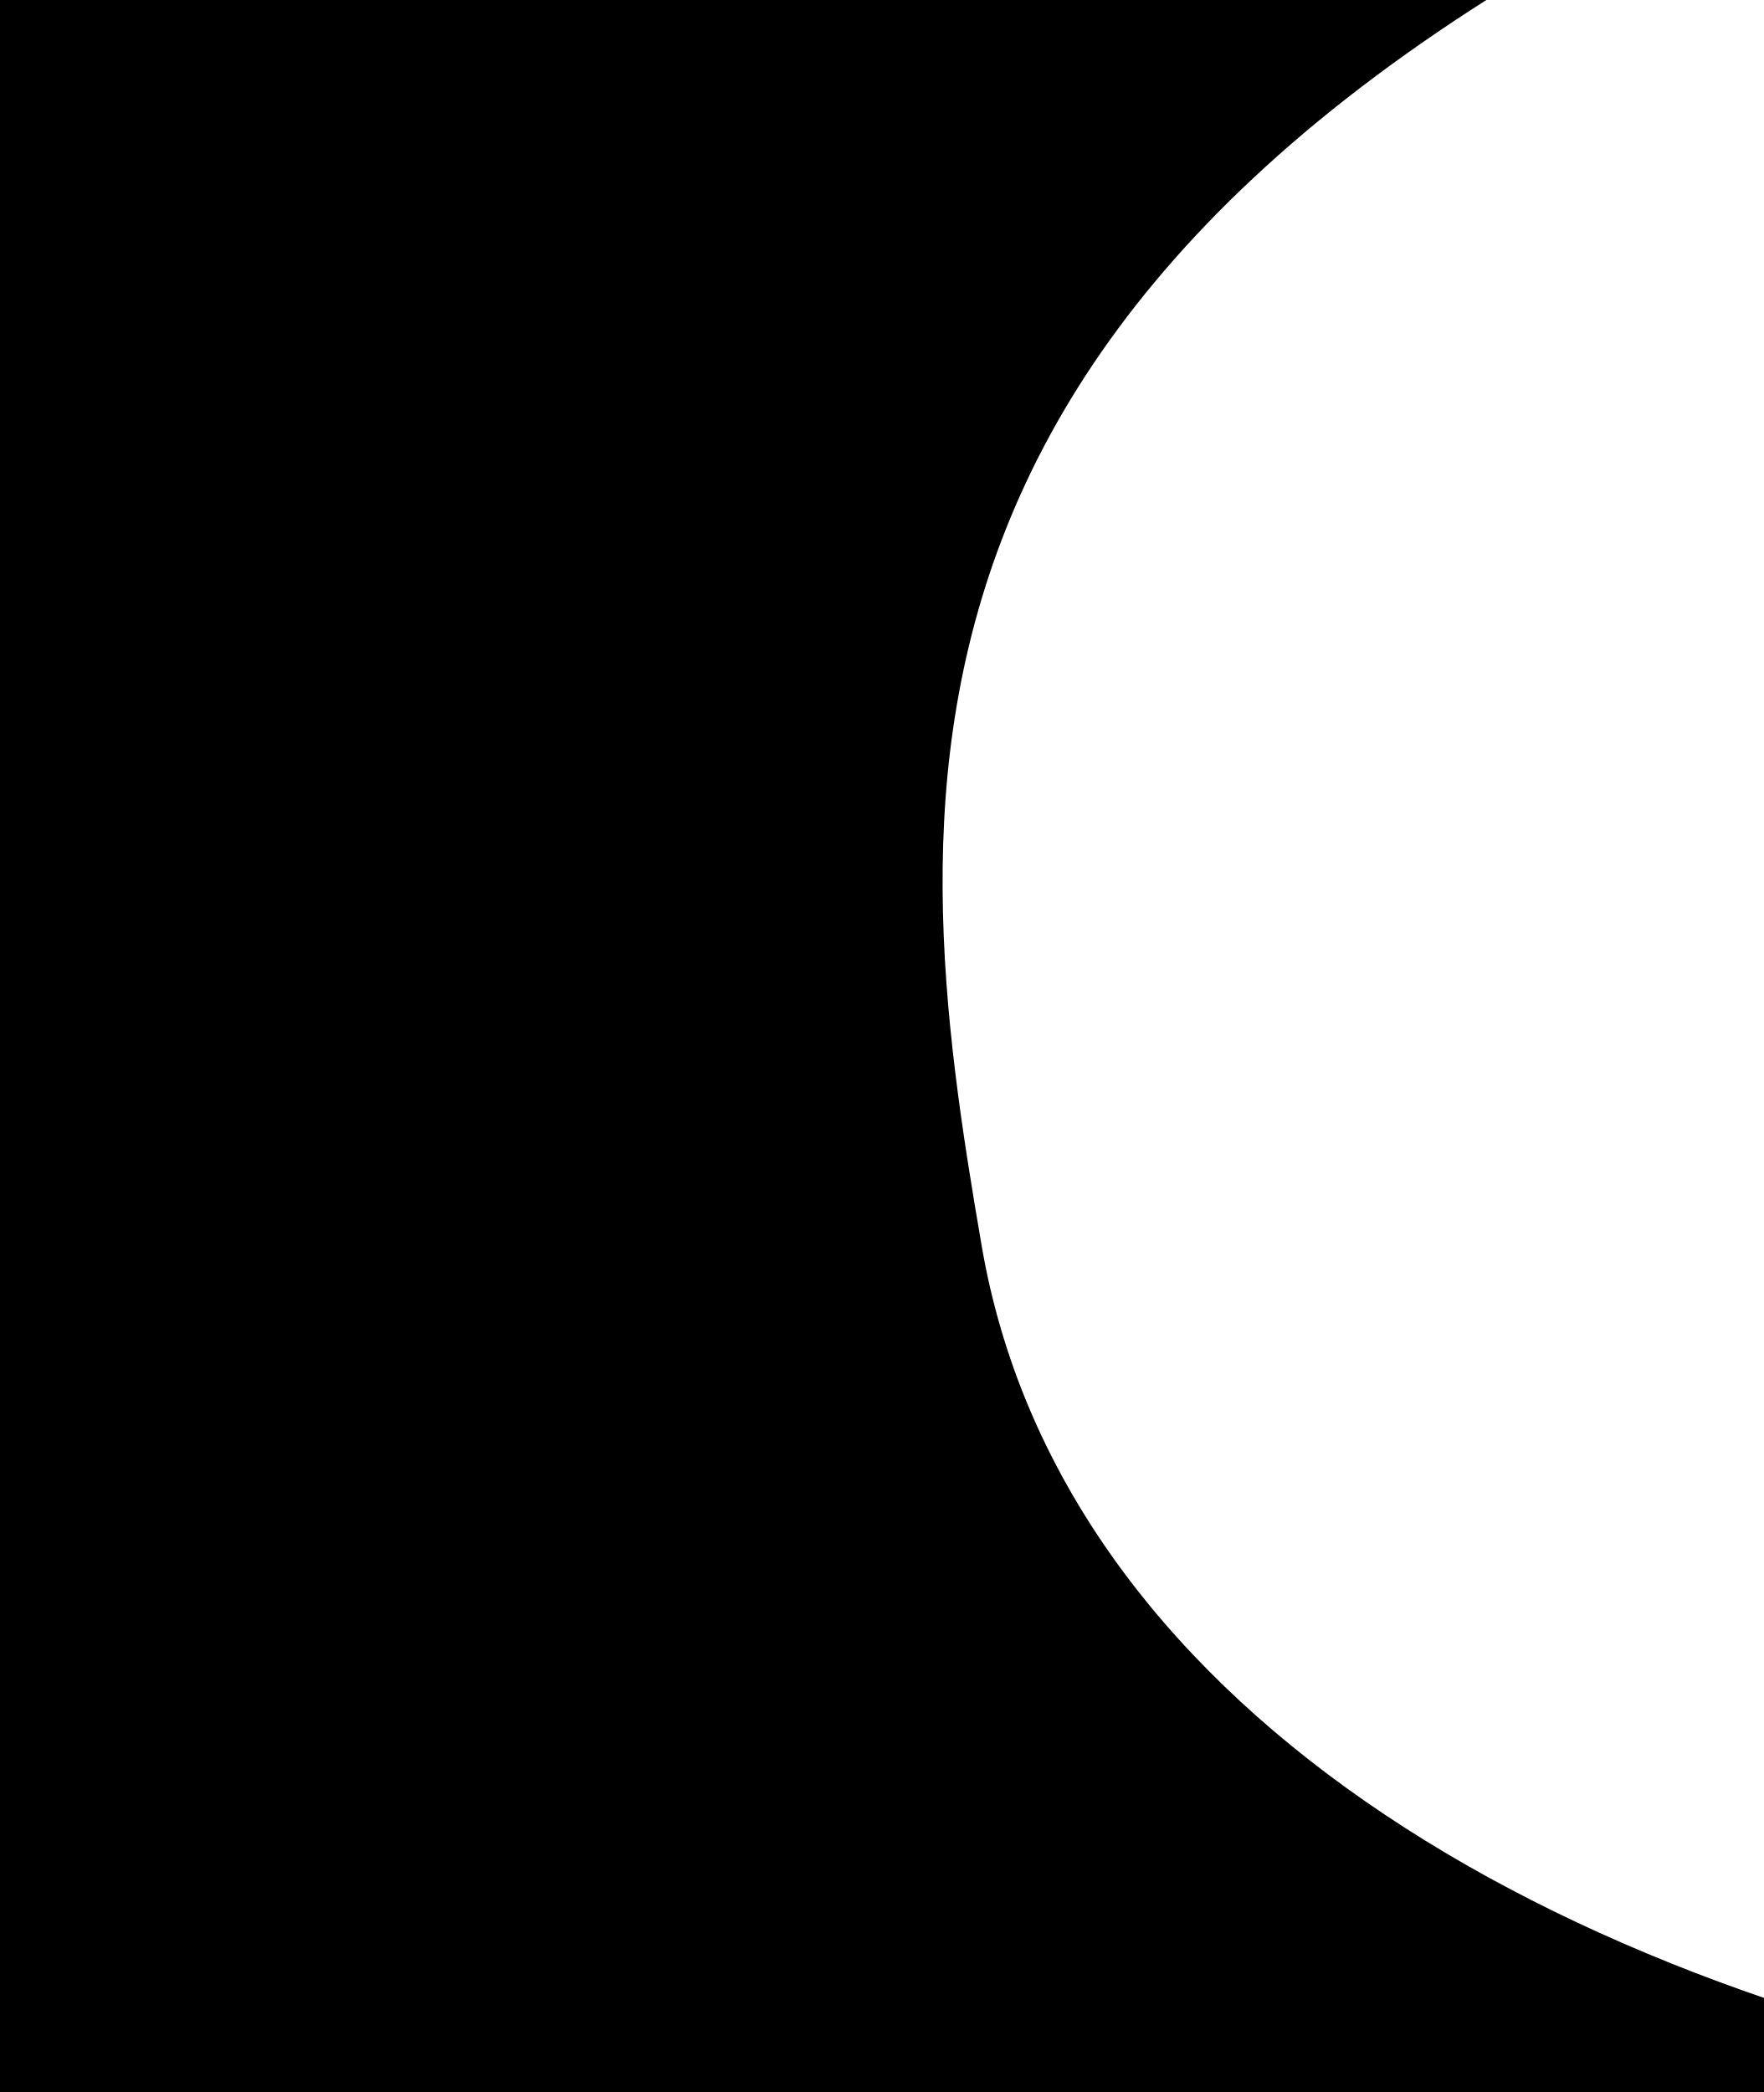
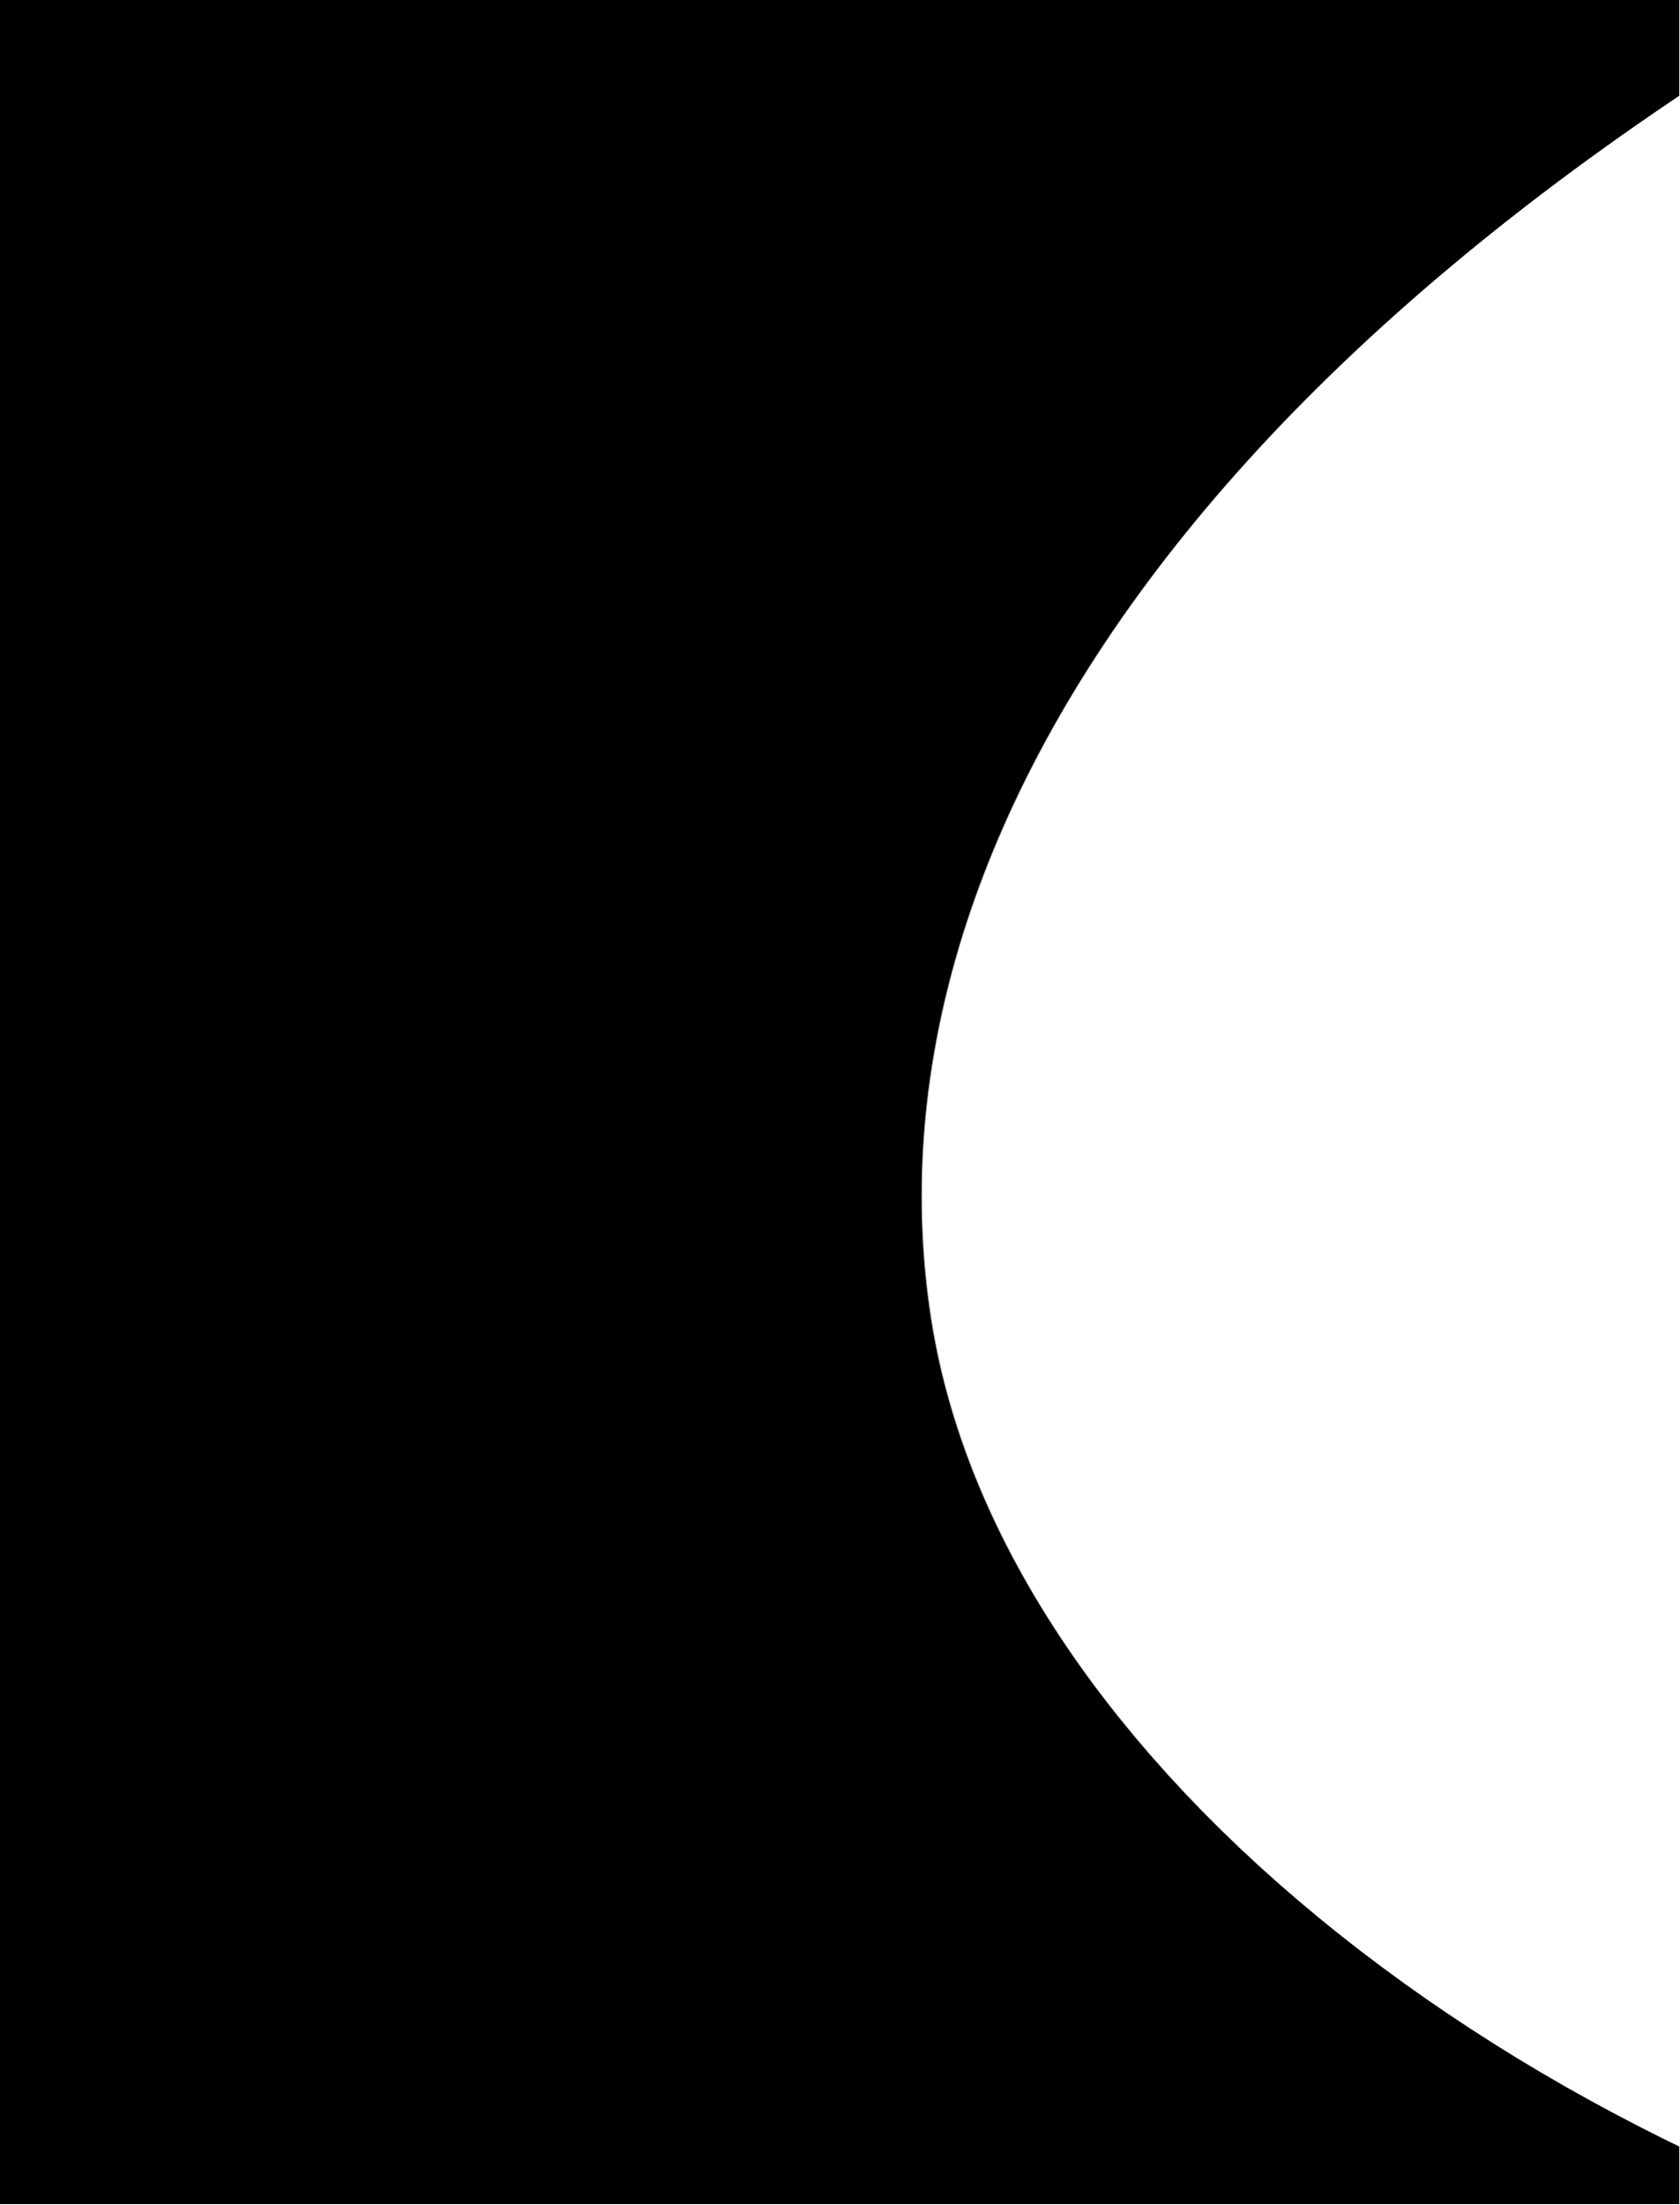
- <svg xmlns="http://www.w3.org/2000/svg" xmlns:xlink="http://www.w3.org/1999/xlink" version="1.1" id="Layer_1" x="0px" y="0px" viewBox="0 0 1800 2135" style="enable-background:new 0 0 1800 2135;" xml:space="preserve">
+ <svg xmlns="http://www.w3.org/2000/svg" xmlns:xlink="http://www.w3.org/1999/xlink" version="1.1" id="Layer_1" x="0px" y="0px" viewBox="0 0 1800 2362" style="enable-background:new 0 0 1800 2362;" xml:space="preserve">
  <style type="text/css">
- 	.st0{clip-path:url(#SVGID_00000072995598469675369210000013788188450033763486_);}
+ 	.st0{clip-path:url(#SVGID_00000034063908723804306860000012702863120269622147_);}
</style>
  <g>
    <g>
      <g>
-         <defs>
-           <rect id="SVGID_1_" x="-5.1" y="-13.8" width="1816.1" height="2149.6" />
-         </defs>
-         <clipPath id="SVGID_00000114788353461815127320000017639984653648255105_">
-           <use xlink:href="#SVGID_1_" style="overflow:visible;" />
-         </clipPath>
-         <path style="clip-path:url(#SVGID_00000114788353461815127320000017639984653648255105_);" d="M1925.4-209.2     C3406.6-830.4,3956.1-2850,503-2416.9c637.1,802.4,847.3,1166.7,528.6,1666.5C608.6-87.7-432.7-90.4-645.1-17.8L-659.8,2135     h2847.3c-615.5-101.1-1106.1-401.5-1185.6-863.2C922.5,810,853.6,240.3,1925.4-209.2z" />
+         <g>
+           <g>
+             <g>
+               <g>
+                 <defs>
+                   <rect id="SVGID_1_" width="1800" height="2362" />
+                 </defs>
+                 <clipPath id="SVGID_00000119812104850868222290000015382280366613163657_">
+                   <use xlink:href="#SVGID_1_" style="overflow:visible;" />
+                 </clipPath>
+                 <path style="clip-path:url(#SVGID_00000119812104850868222290000015382280366613163657_);" d="M2358.2-207.7         C3826.3-890.3,3926.1-3116.6,503.6-2640.6c631.4,881.7,839.8,1282,523.9,1831.2C608.2-81.3-423.8-84.2-634.4-4.4L-649,2361.2         l2965.6,109.9C1706.5,2359.9,1076.8,1920,998,1412.7C919.4,905.2,1295.9,286.2,2358.2-207.7z" />
+               </g>
+             </g>
+           </g>
+         </g>
      </g>
    </g>
  </g>
</svg>
